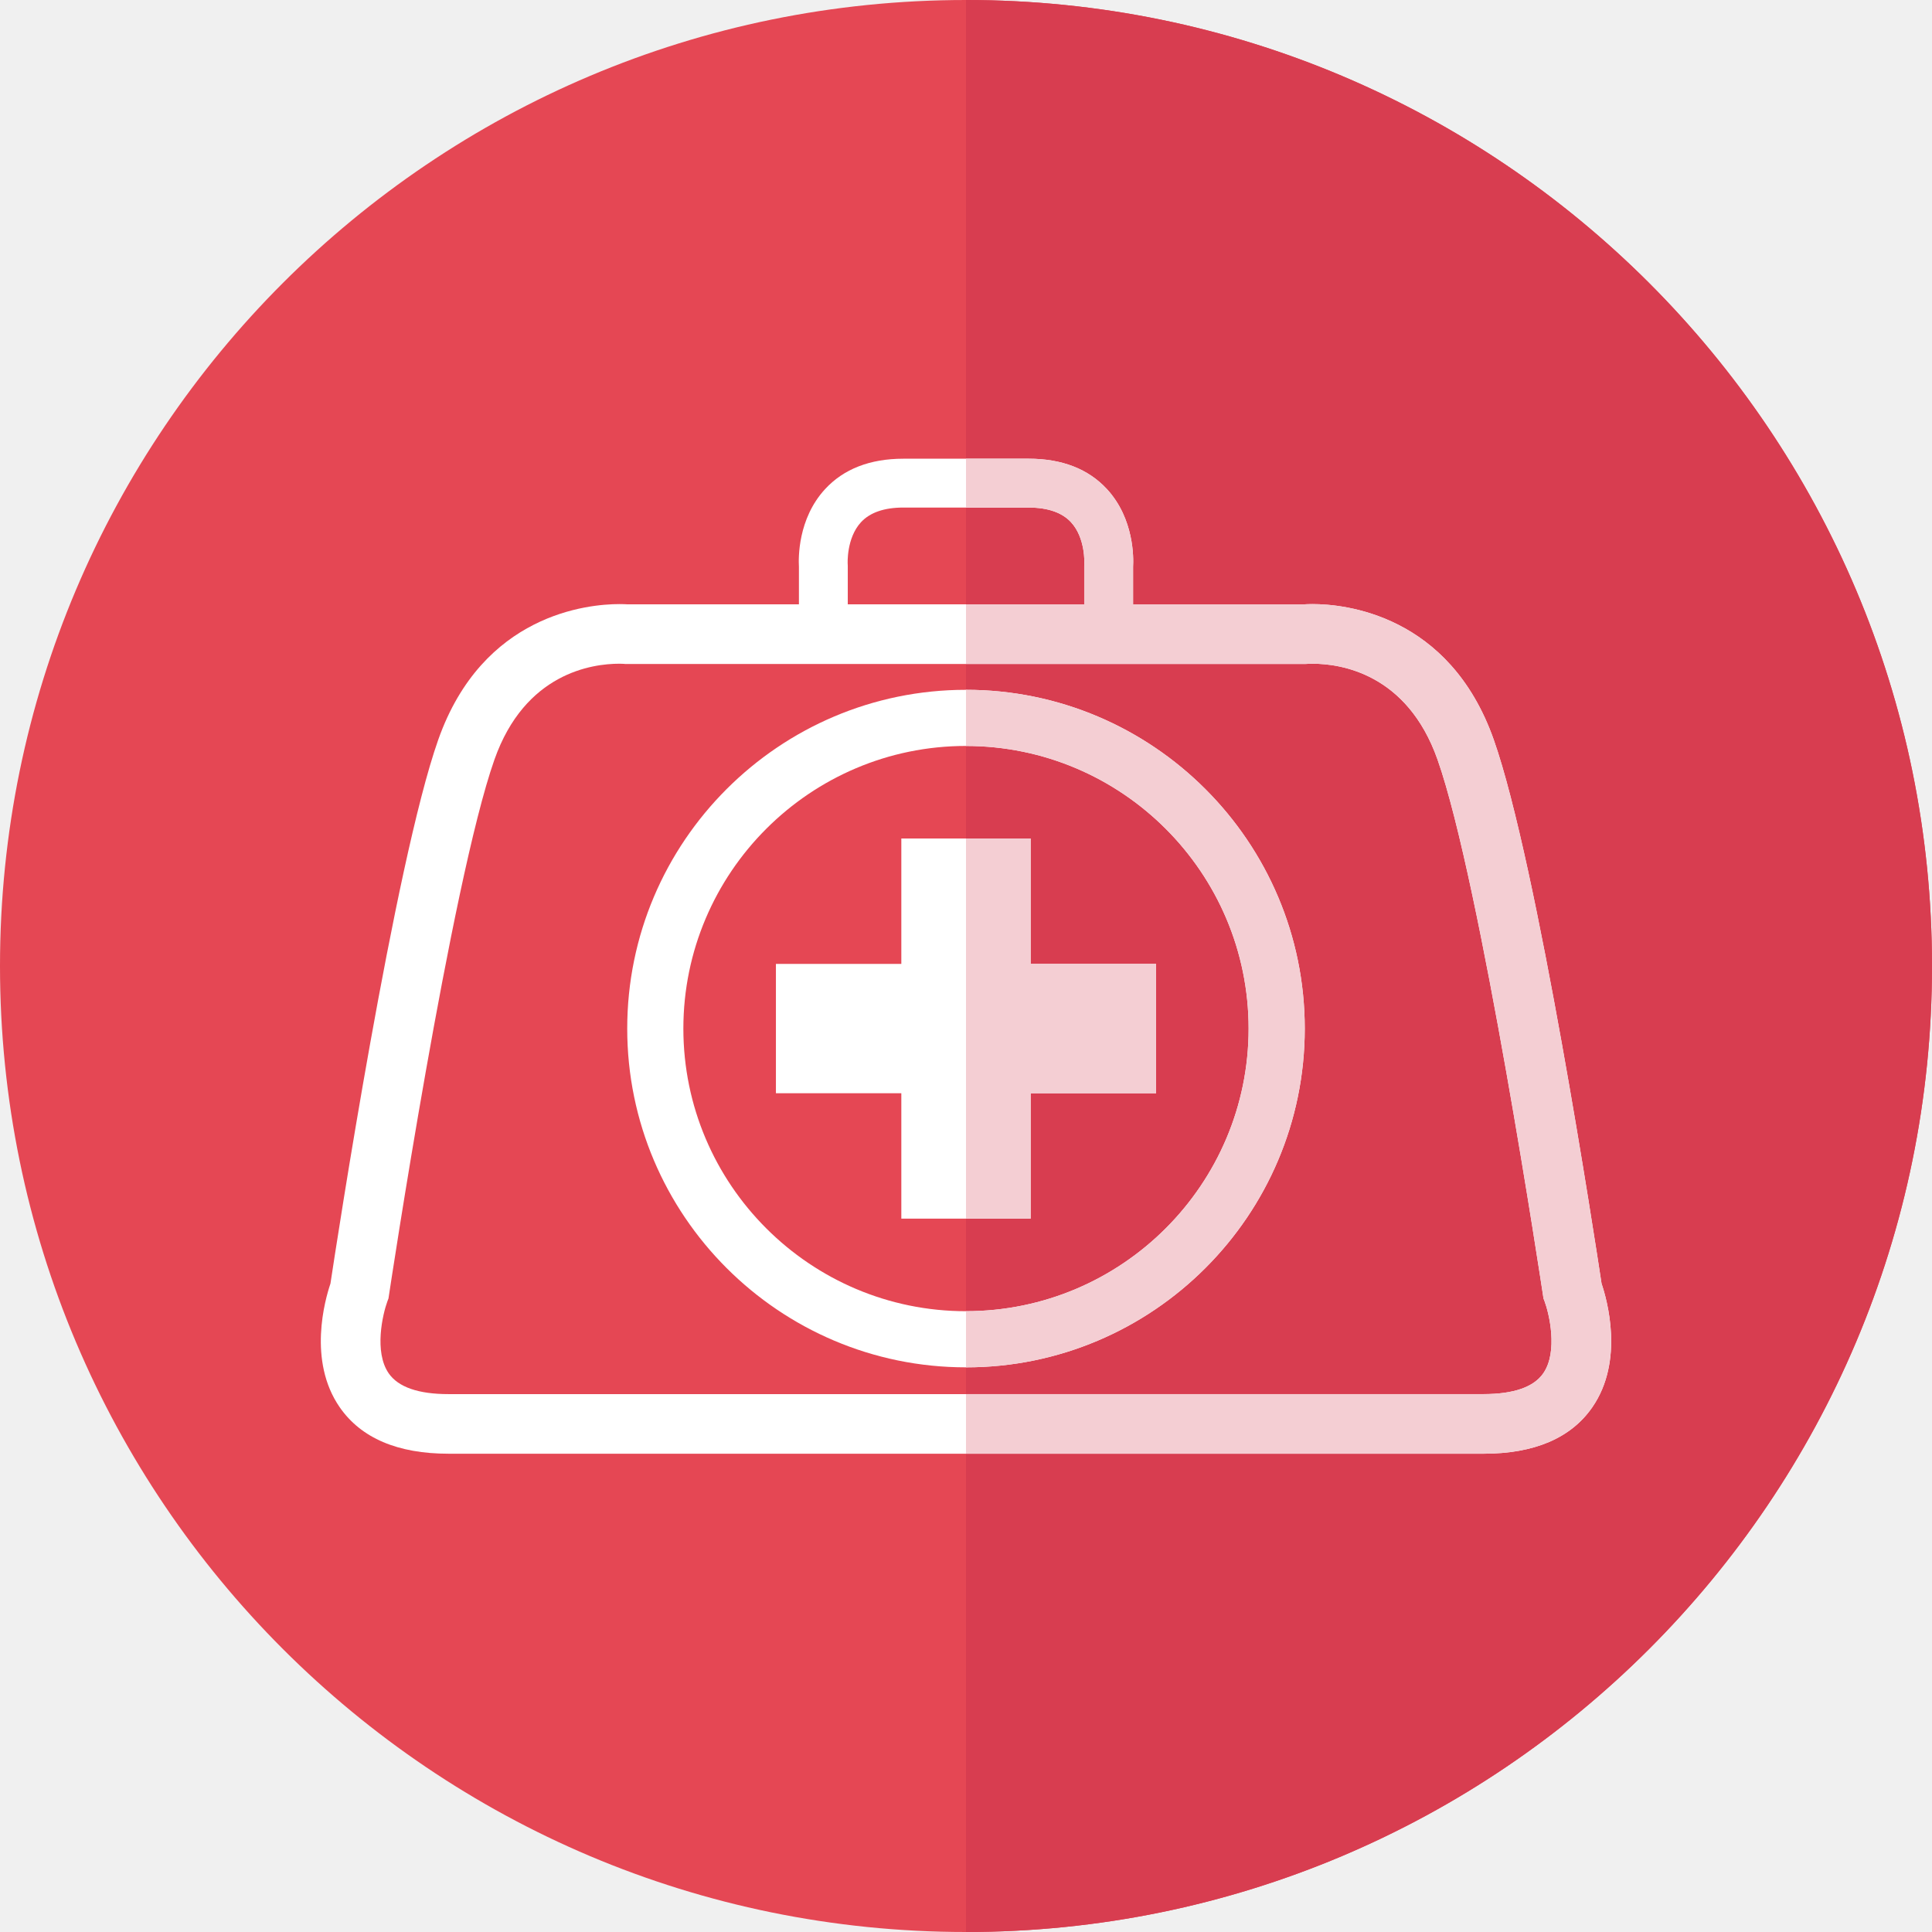
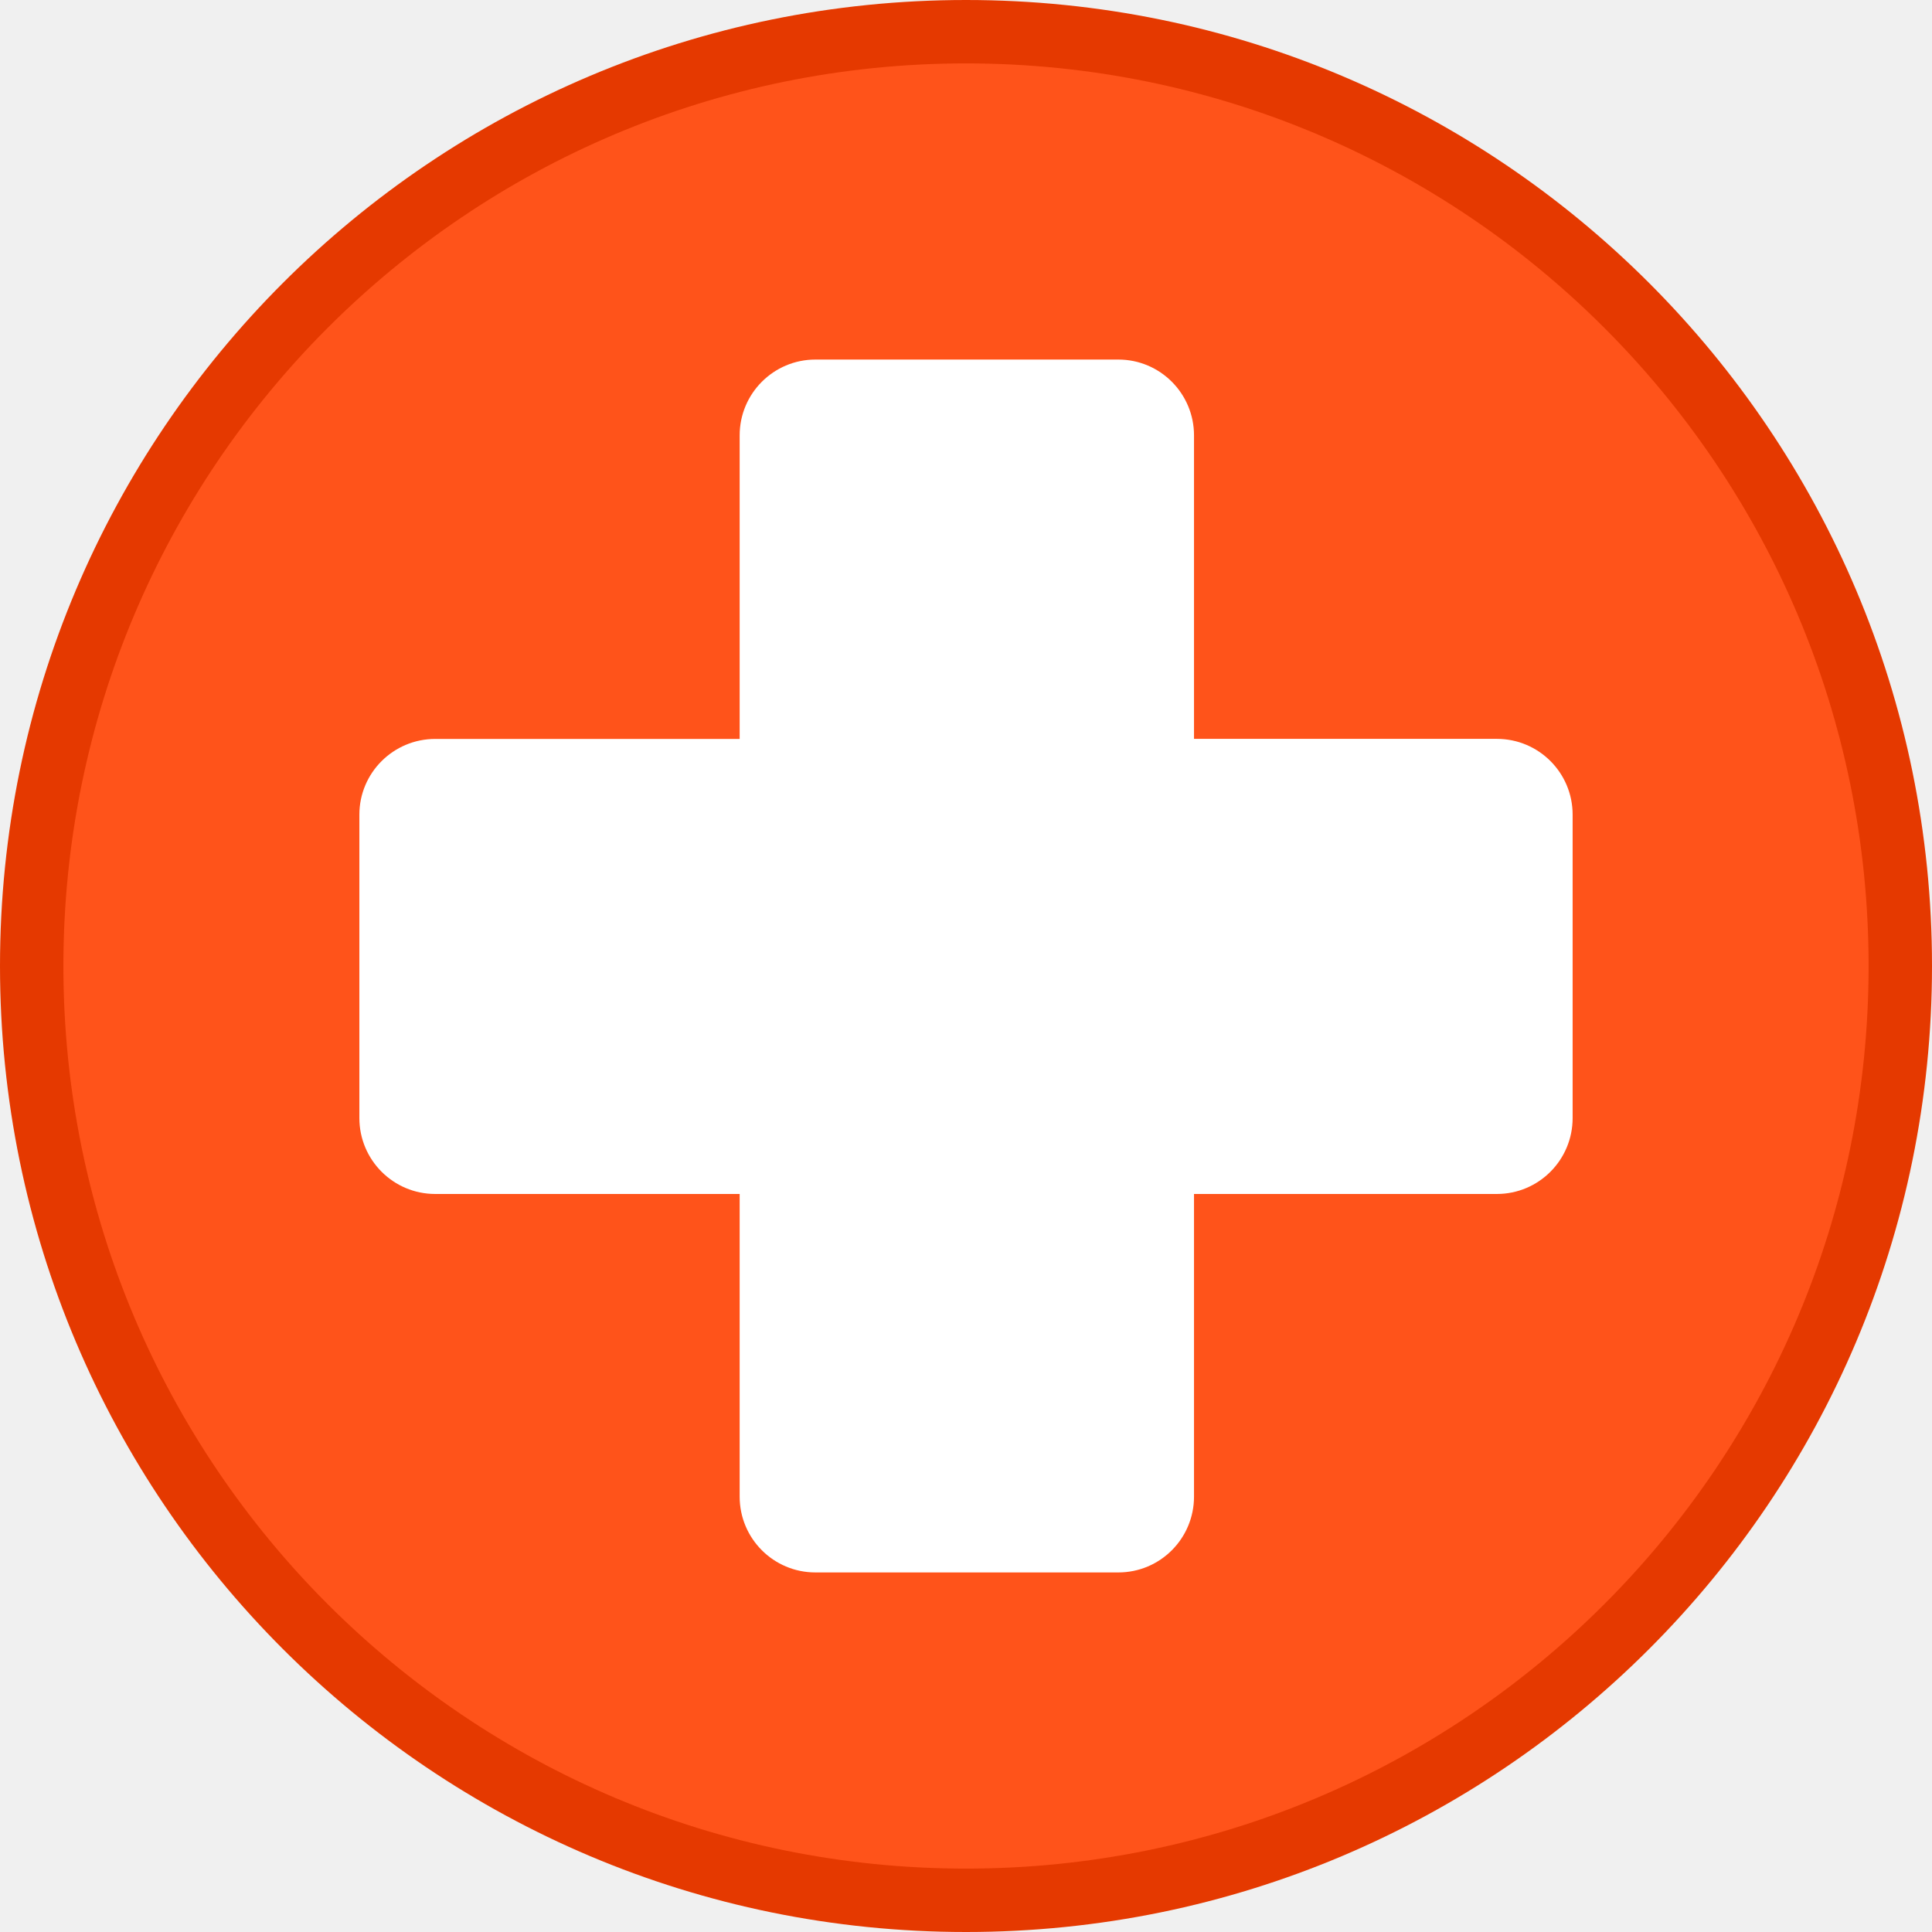
- <svg xmlns="http://www.w3.org/2000/svg" version="1.1" id="Layer_1" x="0px" y="0px" viewBox="0 0 206.49 206.49" style="enable-background:new 0 0 206.49 206.49;" xml:space="preserve">
-   <g>
-     <g>
-       <circle style="fill:#E54754;" cx="103.245" cy="103.245" r="103.245" />
-       <path style="fill:#D83D50;" d="M103.245,0L103.245,0v206.49l0,0c57.022,0,103.245-46.224,103.245-103.245S160.266,0,103.245,0z" />
-     </g>
-     <g>
-       <g>
-         <path style="fill:#FFFFFF;" d="M171.173,137.19c-0.644-4.266-6.855-44.905-11.522-58.13     c-4.747-13.449-16.018-14.495-19.359-14.495c-0.409,0-0.712,0.015-0.89,0.027h-18.3v-4.021c0.054-0.897,0.131-5.119-2.791-8.291     c-1.99-2.159-4.808-3.254-8.375-3.254h-5.351h-2.679h-5.351c-3.567,0-6.386,1.095-8.375,3.254     c-2.922,3.172-2.844,7.394-2.792,8.291v4.021H67.089c-0.178-0.013-0.481-0.027-0.89-0.027c-3.341,0-14.612,1.046-19.359,14.495     c-4.667,13.225-10.878,53.864-11.522,58.13c-0.579,1.706-2.448,8.249,0.989,13.215c2.282,3.296,6.195,4.967,11.63,4.967h110.618     c5.436,0,9.348-1.671,11.63-4.967C173.62,145.439,171.752,138.896,171.173,137.19z M92.019,55.817     c0.961-1.042,2.487-1.57,4.536-1.57h5.351h2.679h5.351c2.048,0,3.575,0.528,4.536,1.57c1.567,1.702,1.421,4.426,1.418,4.452     l-0.009,0.214v4.109H90.609v-4.109L90.6,60.27C90.598,60.243,90.451,57.52,92.019,55.817z M164.945,146.779     c-1.021,1.475-3.171,2.222-6.391,2.222H47.936c-3.211,0-5.359-0.743-6.383-2.21c-1.601-2.293-0.648-6.347-0.15-7.703l0.119-0.315     l0.05-0.334c0.066-0.44,6.652-44.159,11.275-57.258c3.263-9.246,10.424-10.244,13.351-10.244c0.263,0,0.432,0.01,0.459,0.013     l0.153,0.015h72.714l0.284-0.014c0.05-0.004,0.219-0.014,0.482-0.014c2.927,0,10.088,0.998,13.351,10.244     c4.623,13.097,11.209,56.818,11.275,57.258l0.05,0.334l0.119,0.315C165.56,140.347,166.55,144.46,164.945,146.779z" />
-         <path style="fill:#FFFFFF;" d="M103.244,73.726c-19.965,0-36.207,16.242-36.207,36.207s16.242,36.207,36.207,36.207     s36.207-16.242,36.207-36.207S123.209,73.726,103.244,73.726z M103.244,140.14c-16.656,0-30.207-13.551-30.207-30.207     s13.551-30.207,30.207-30.207s30.207,13.551,30.207,30.207S119.901,140.14,103.244,140.14z" />
-         <polygon style="fill:#FFFFFF;" points="110.155,89.618 96.333,89.618 96.333,103.021 82.93,103.021 82.93,116.844      96.333,116.844 96.333,130.246 110.155,130.246 110.155,116.844 123.558,116.844 123.558,103.021 110.155,103.021    " />
-       </g>
-       <g>
-         <path style="fill:#F4CED3;" d="M171.173,137.19c-0.644-4.266-6.855-44.905-11.522-58.13     c-4.747-13.449-16.018-14.495-19.359-14.495c-0.409,0-0.712,0.015-0.89,0.027h-18.3v-4.021c0.054-0.897,0.131-5.119-2.791-8.291     c-1.99-2.159-4.808-3.254-8.375-3.254h-5.351h-1.339v5.221h1.339h5.351c2.048,0,3.575,0.528,4.536,1.57     c1.567,1.702,1.421,4.426,1.418,4.452l-0.009,0.214v4.109h-12.636v6.371h36.28l0.284-0.014c0.05-0.004,0.219-0.014,0.482-0.014     c2.927,0,10.088,0.998,13.351,10.244c4.623,13.097,11.209,56.818,11.275,57.258l0.05,0.334l0.119,0.315     c0.473,1.259,1.464,5.372-0.142,7.691c-1.021,1.475-3.171,2.222-6.391,2.222h-55.309v6.371h55.309     c5.436,0,9.348-1.671,11.63-4.967C173.62,145.439,171.752,138.896,171.173,137.19z" />
-         <path style="fill:#F4CED3;" d="M103.244,73.726L103.244,73.726l-0.001,6l0,0c16.657,0,30.208,13.551,30.208,30.207     S119.9,140.14,103.244,140.14h-0.001v6l0,0c19.965,0,36.208-16.242,36.208-36.207S123.209,73.726,103.244,73.726z" />
-         <polygon style="fill:#F4CED3;" points="110.155,103.021 110.155,89.618 103.245,89.618 103.245,130.246 110.155,130.246      110.155,116.844 123.558,116.844 123.558,103.021    " />
-       </g>
-     </g>
-   </g>
-   <g>
- </g>
-   <g>
- </g>
-   <g>
- </g>
-   <g>
- </g>
-   <g>
- </g>
-   <g>
- </g>
-   <g>
- </g>
-   <g>
- </g>
-   <g>
- </g>
-   <g>
- </g>
-   <g>
- </g>
-   <g>
- </g>
-   <g>
- </g>
-   <g>
- </g>
-   <g>
- </g>
+ <svg xmlns="http://www.w3.org/2000/svg" version="1.1" id="Layer_1" x="0px" y="0px" viewBox="0 0 504 504" style="enable-background:new 0 0 504 504;" xml:space="preserve">
+   <circle style="fill:#e53900;fill-opacity:1" cx="252" cy="252" r="252" id="circle17180" />
+   <circle style="fill:#ff531a;fill-opacity:1;stroke-width:0.934" cx="252" cy="252" r="235.462" id="circle17180-7" />
+   <path style="fill:#ffffff;fill-opacity:1;stroke-width:2.26" d="m 113.547,192.765 h 79.408 v -79.189 c 0,-10.916 8.841,-19.778 19.758,-19.778 h 79.031 c 10.898,0 19.737,8.86 19.737,19.778 v 79.171 h 78.992 c 10.937,0 19.778,8.841 19.778,19.778 v 79.13 c 0,10.957 -8.841,19.816 -19.778,19.816 h -78.992 v 78.952 c 0,10.937 -8.841,19.778 -19.737,19.778 h -79.031 c -10.916,0 -19.758,-8.841 -19.758,-19.778 v -78.952 h -79.408 c -10.937,0 -19.798,-8.86 -19.798,-19.816 v -79.13 c 0,-10.918 8.862,-19.76 19.798,-19.76 z" id="path334" />
</svg>
